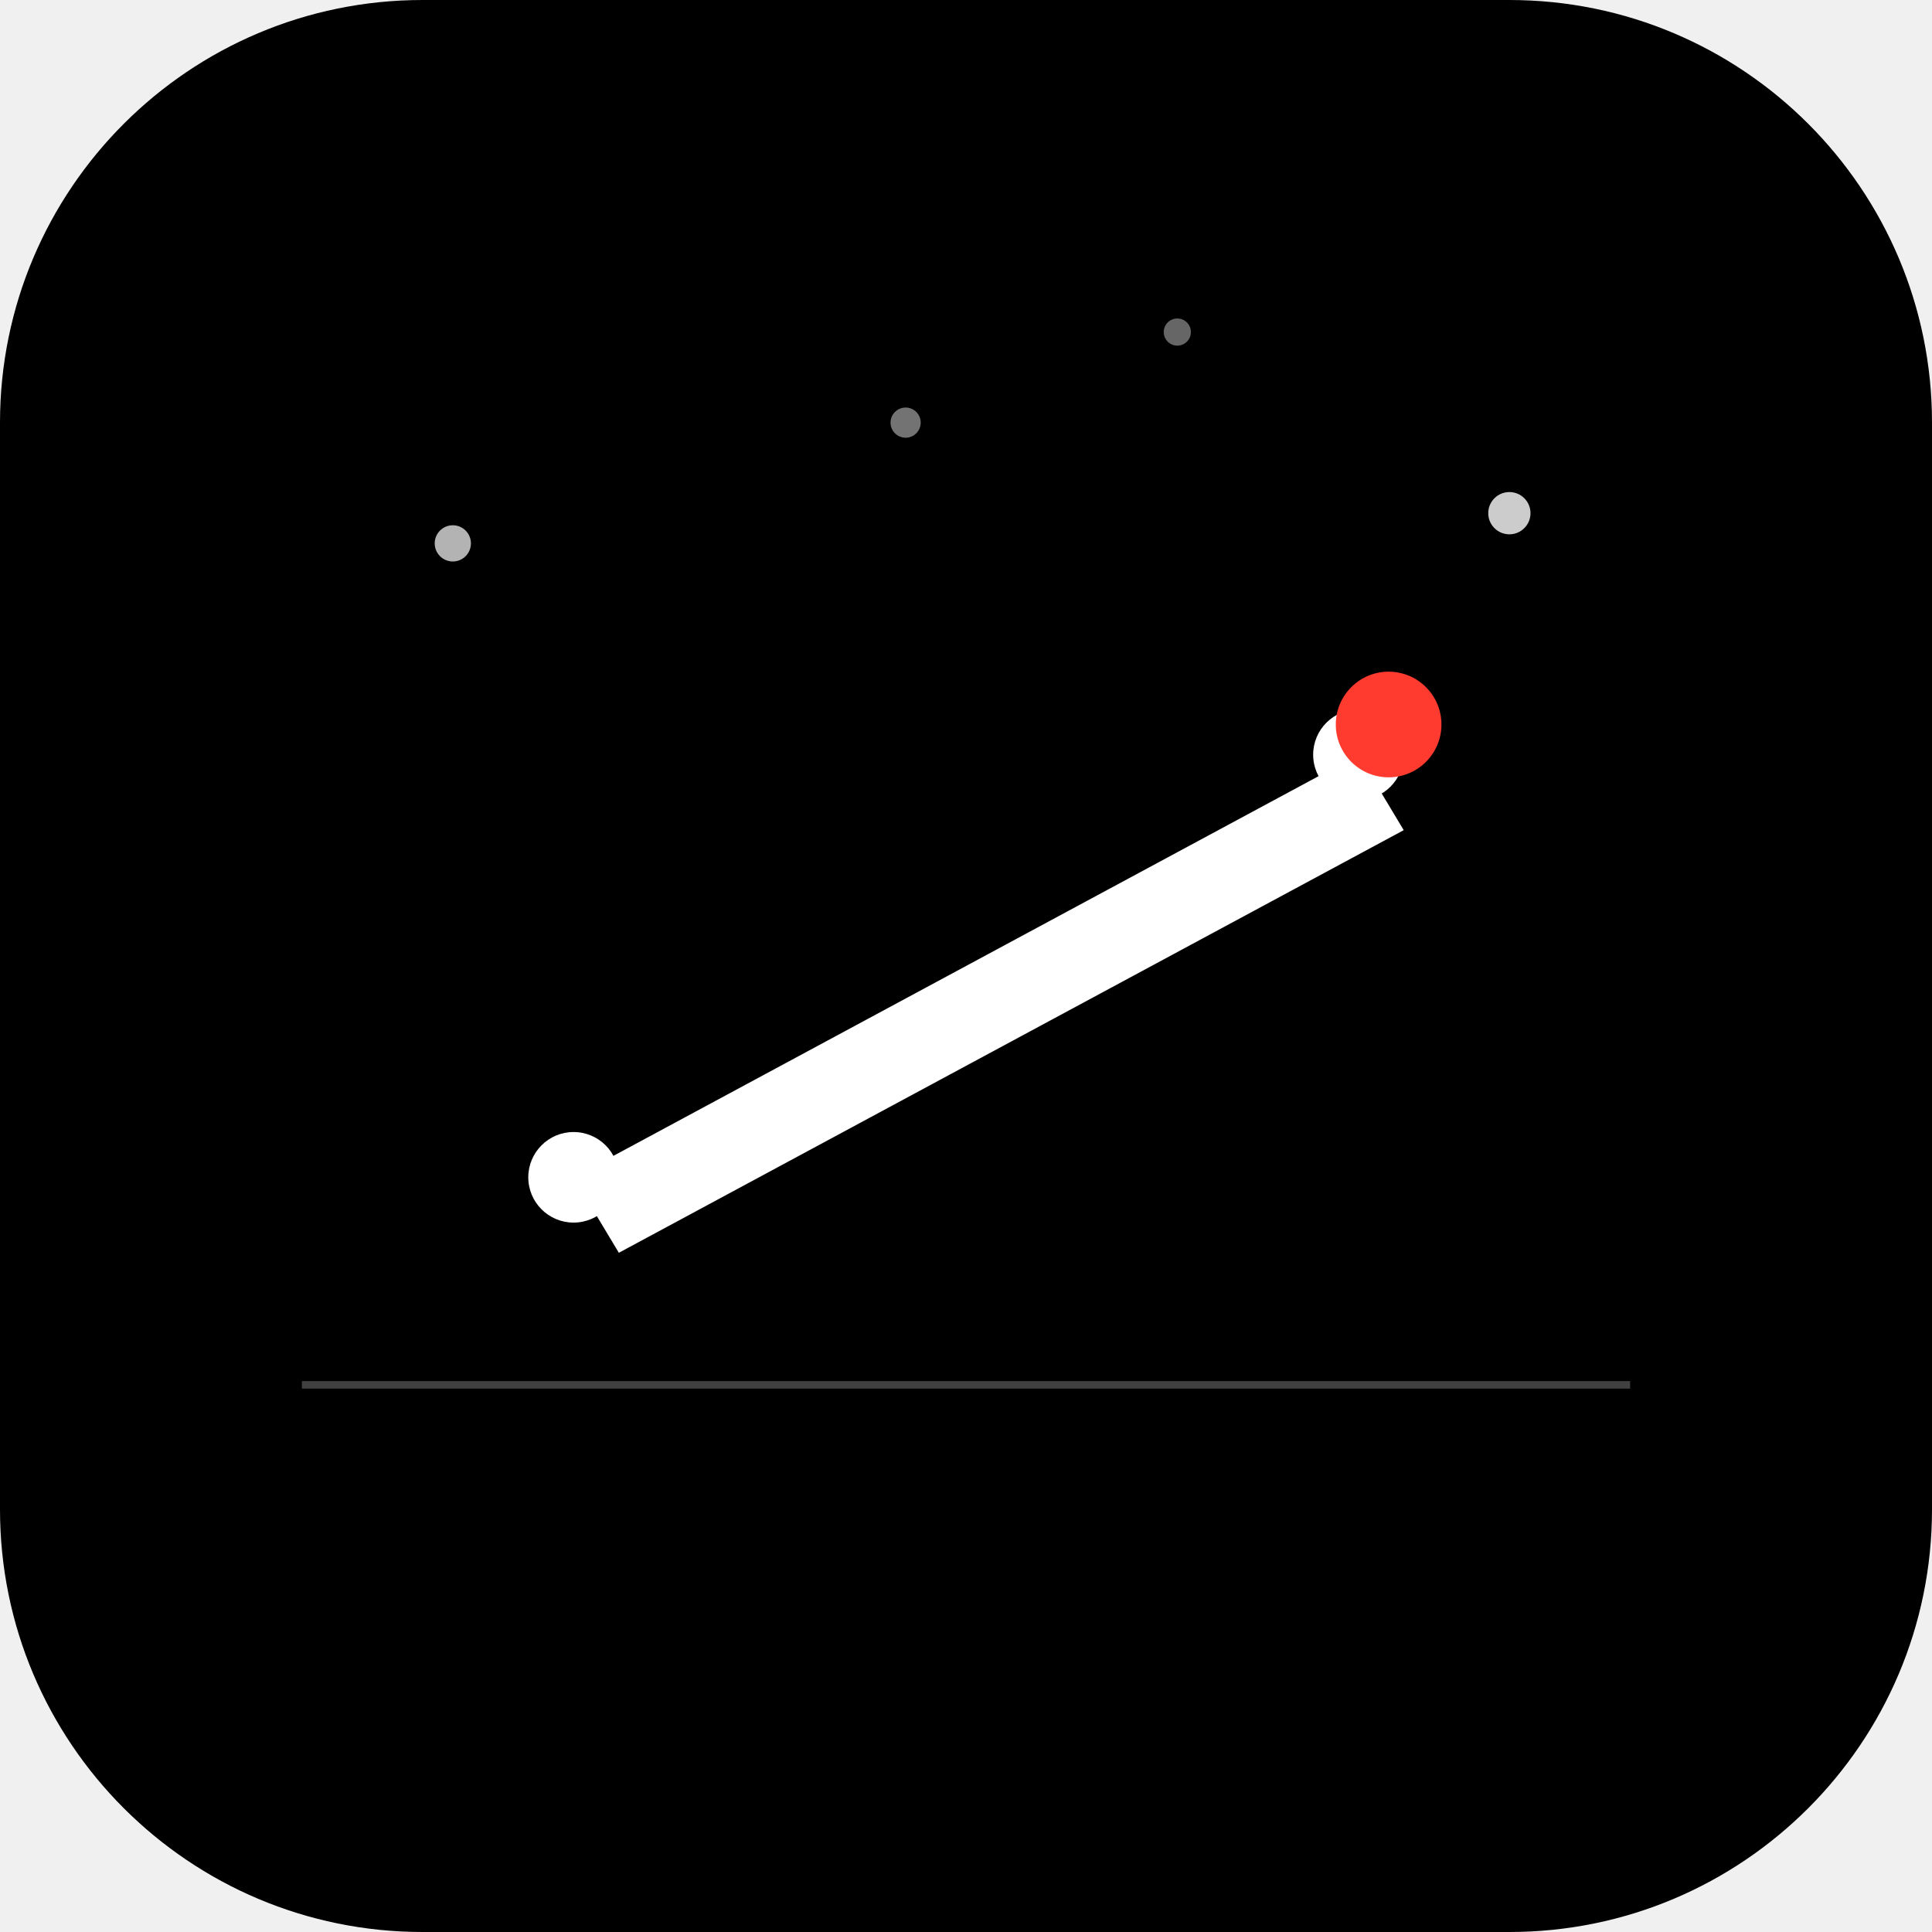
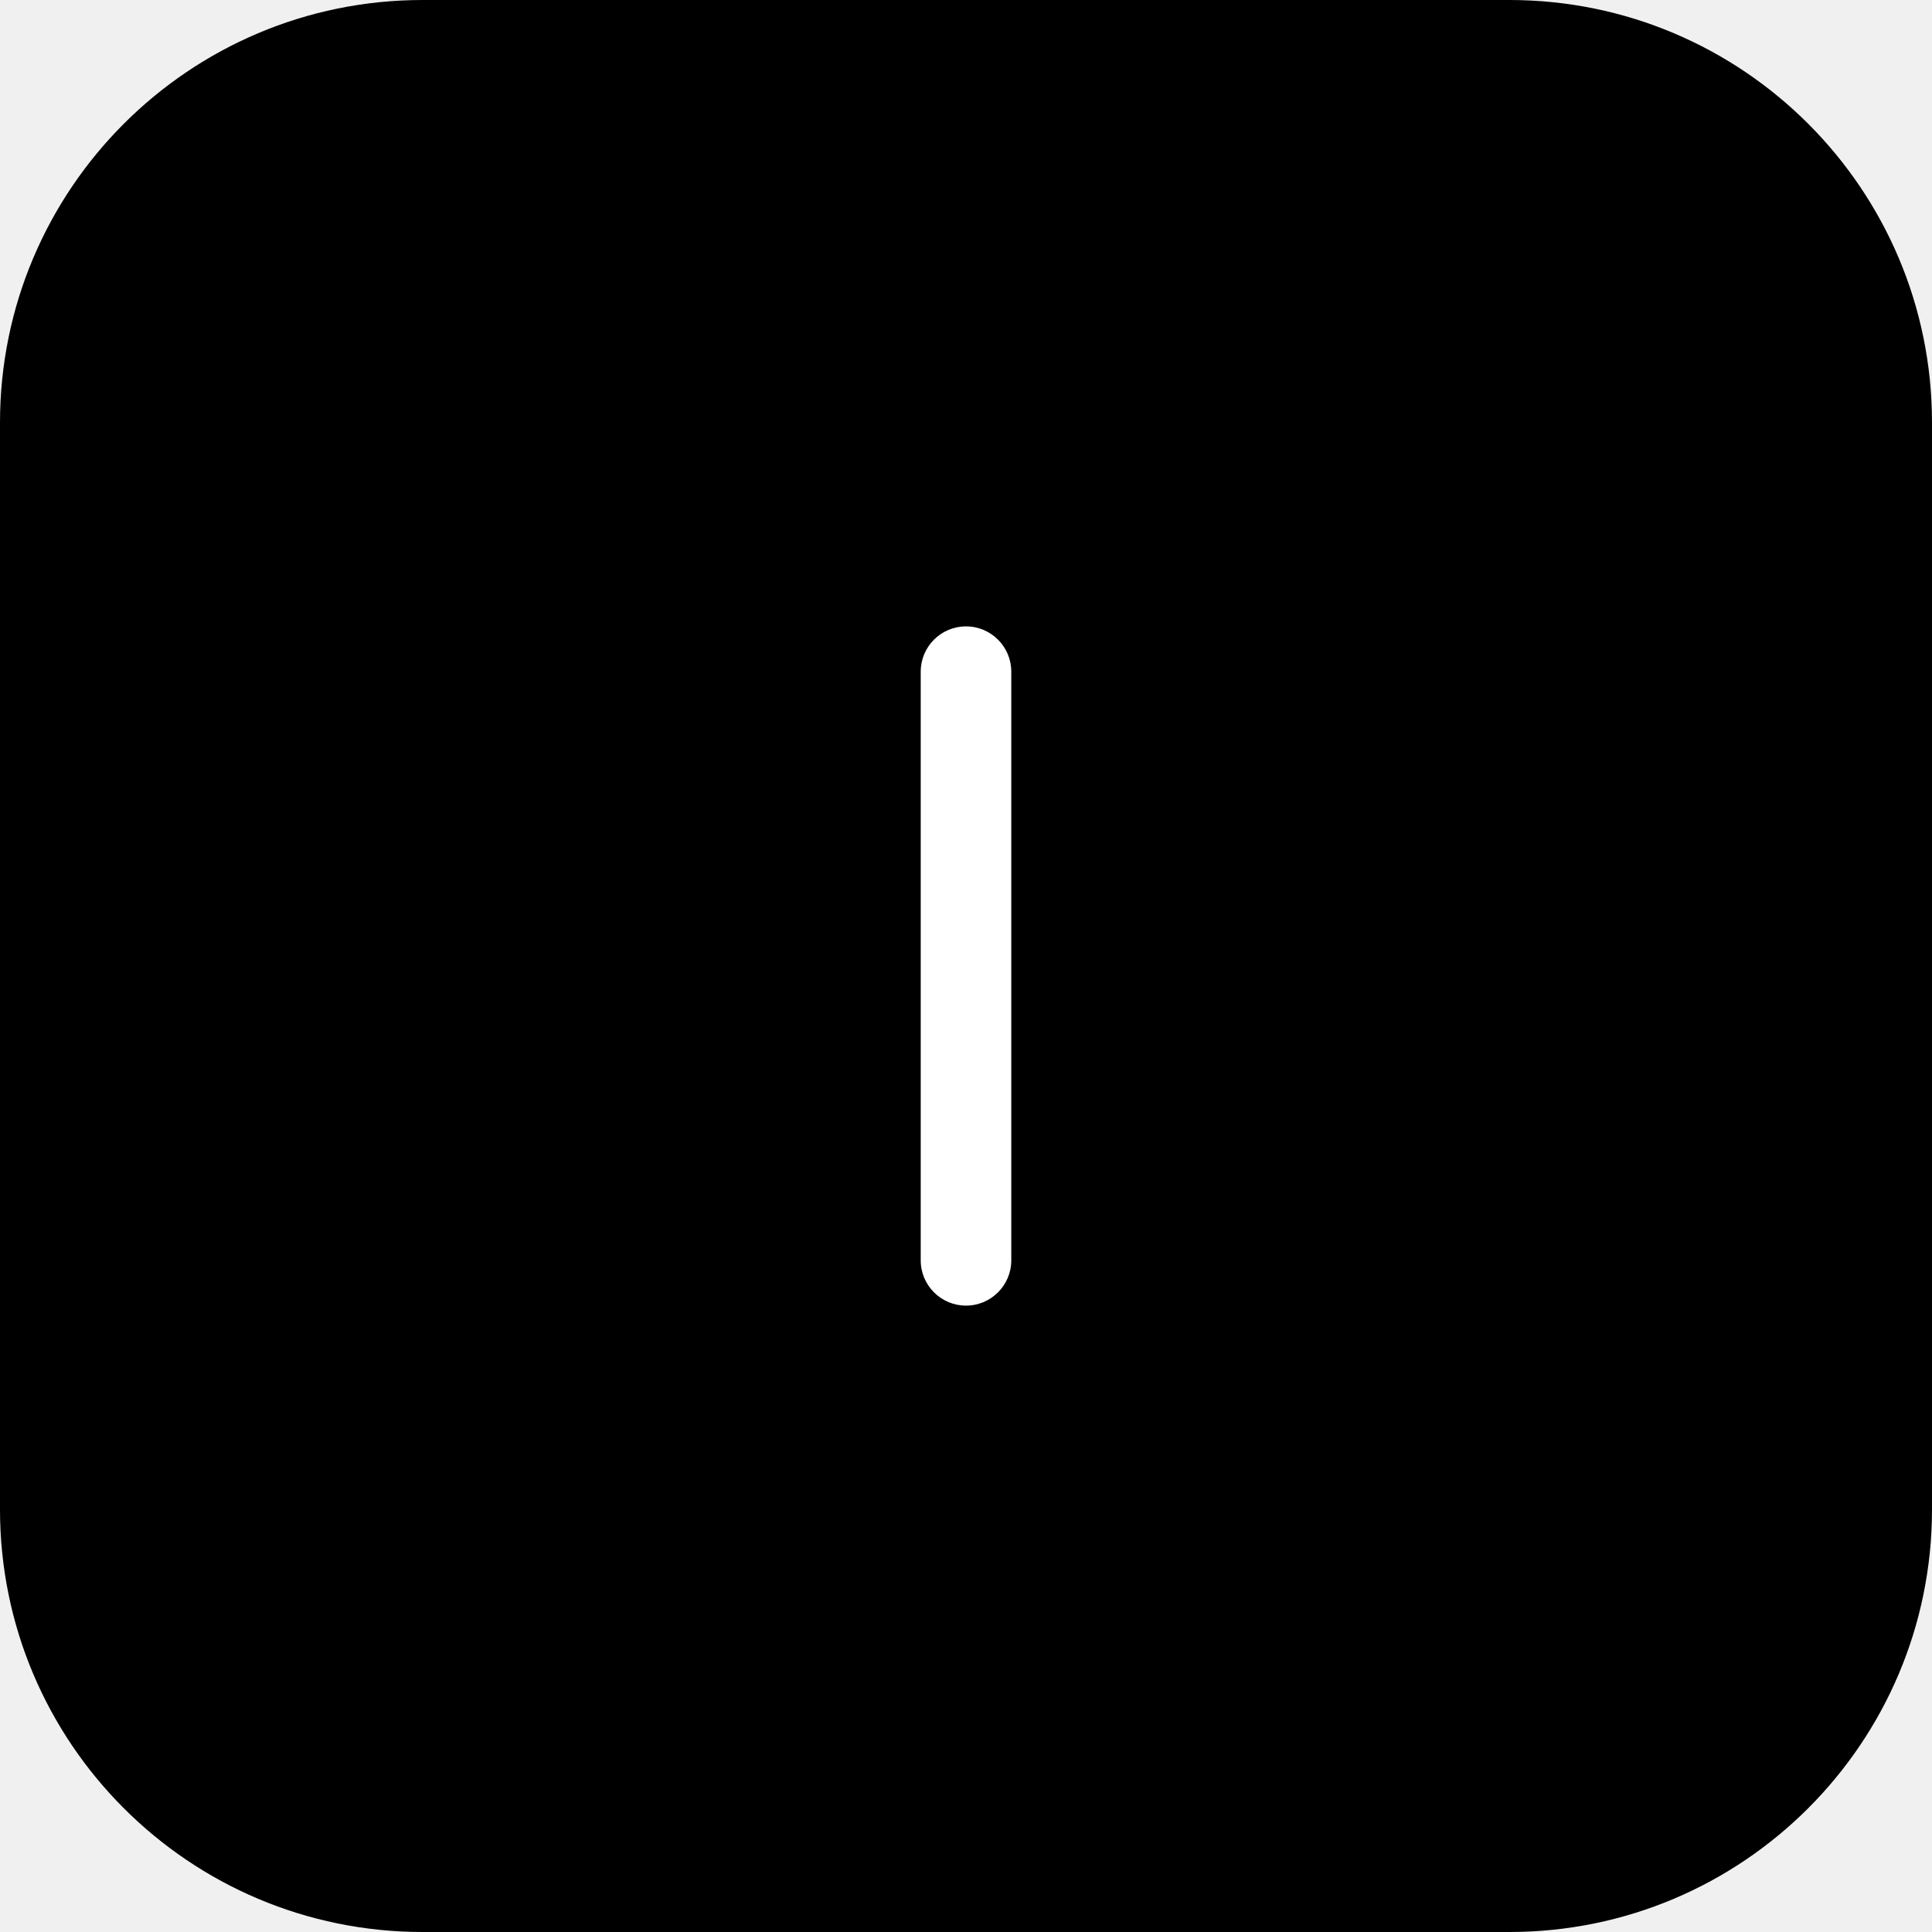
<svg xmlns="http://www.w3.org/2000/svg" viewBox="0 0 512 512" width="512" height="512">
  <rect width="512" height="512" rx="112" fill="#000" />
-   <rect x="80" y="366" width="352" height="2" fill="#ffffff" fill-opacity="0.25" />
-   <path d="M 152 312 L 360 200 L 372 220 L 164 332 Z" fill="#fff" />
-   <circle cx="152" cy="312" r="12" fill="#fff" />
-   <circle cx="360" cy="200" r="12" fill="#fff" />
-   <circle cx="368" cy="192" r="14" fill="#FF3B30" />
-   <circle cx="120" cy="144" r="4.8" fill="#ffffff" fill-opacity="0.7" />
-   <circle cx="240" cy="112" r="4" fill="#ffffff" fill-opacity="0.45" />
-   <circle cx="400" cy="136" r="5.6" fill="#ffffff" fill-opacity="0.8" />
-   <circle cx="312" cy="88" r="3.6" fill="#ffffff" fill-opacity="0.4" />
+   <rect x="244" y="166" width="24" height="180" rx="12" fill="#fff" />
</svg>
